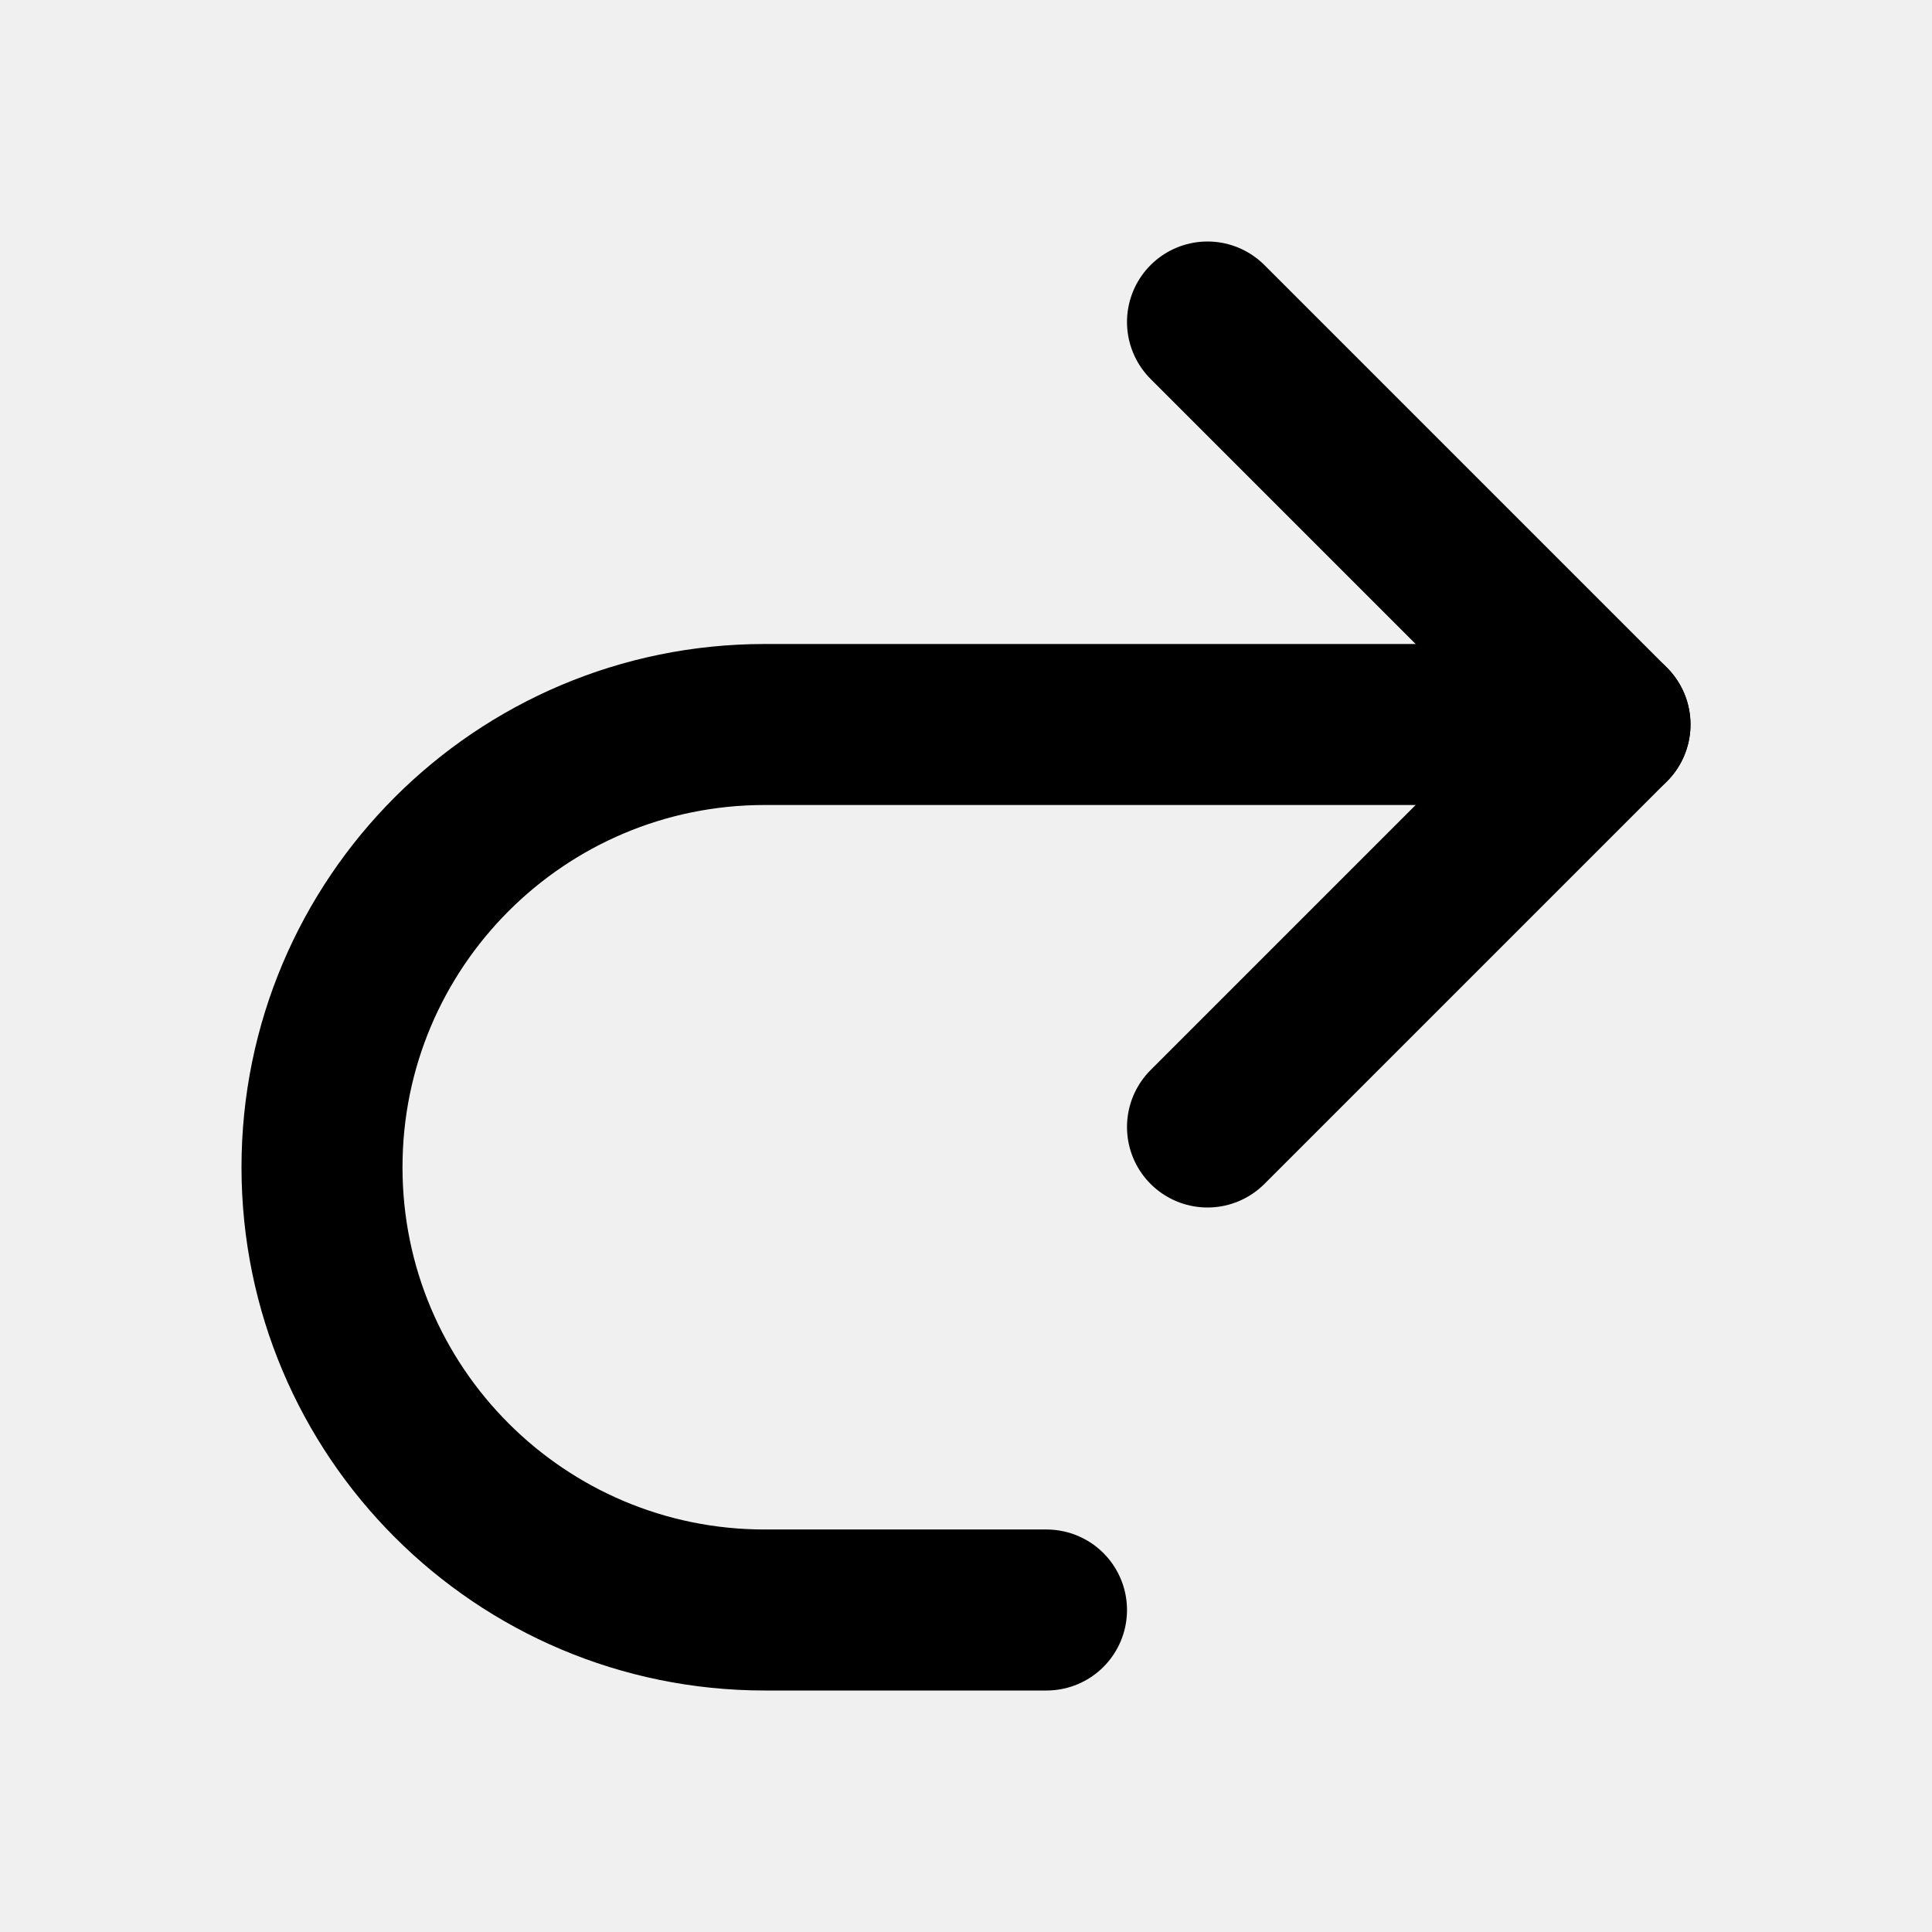
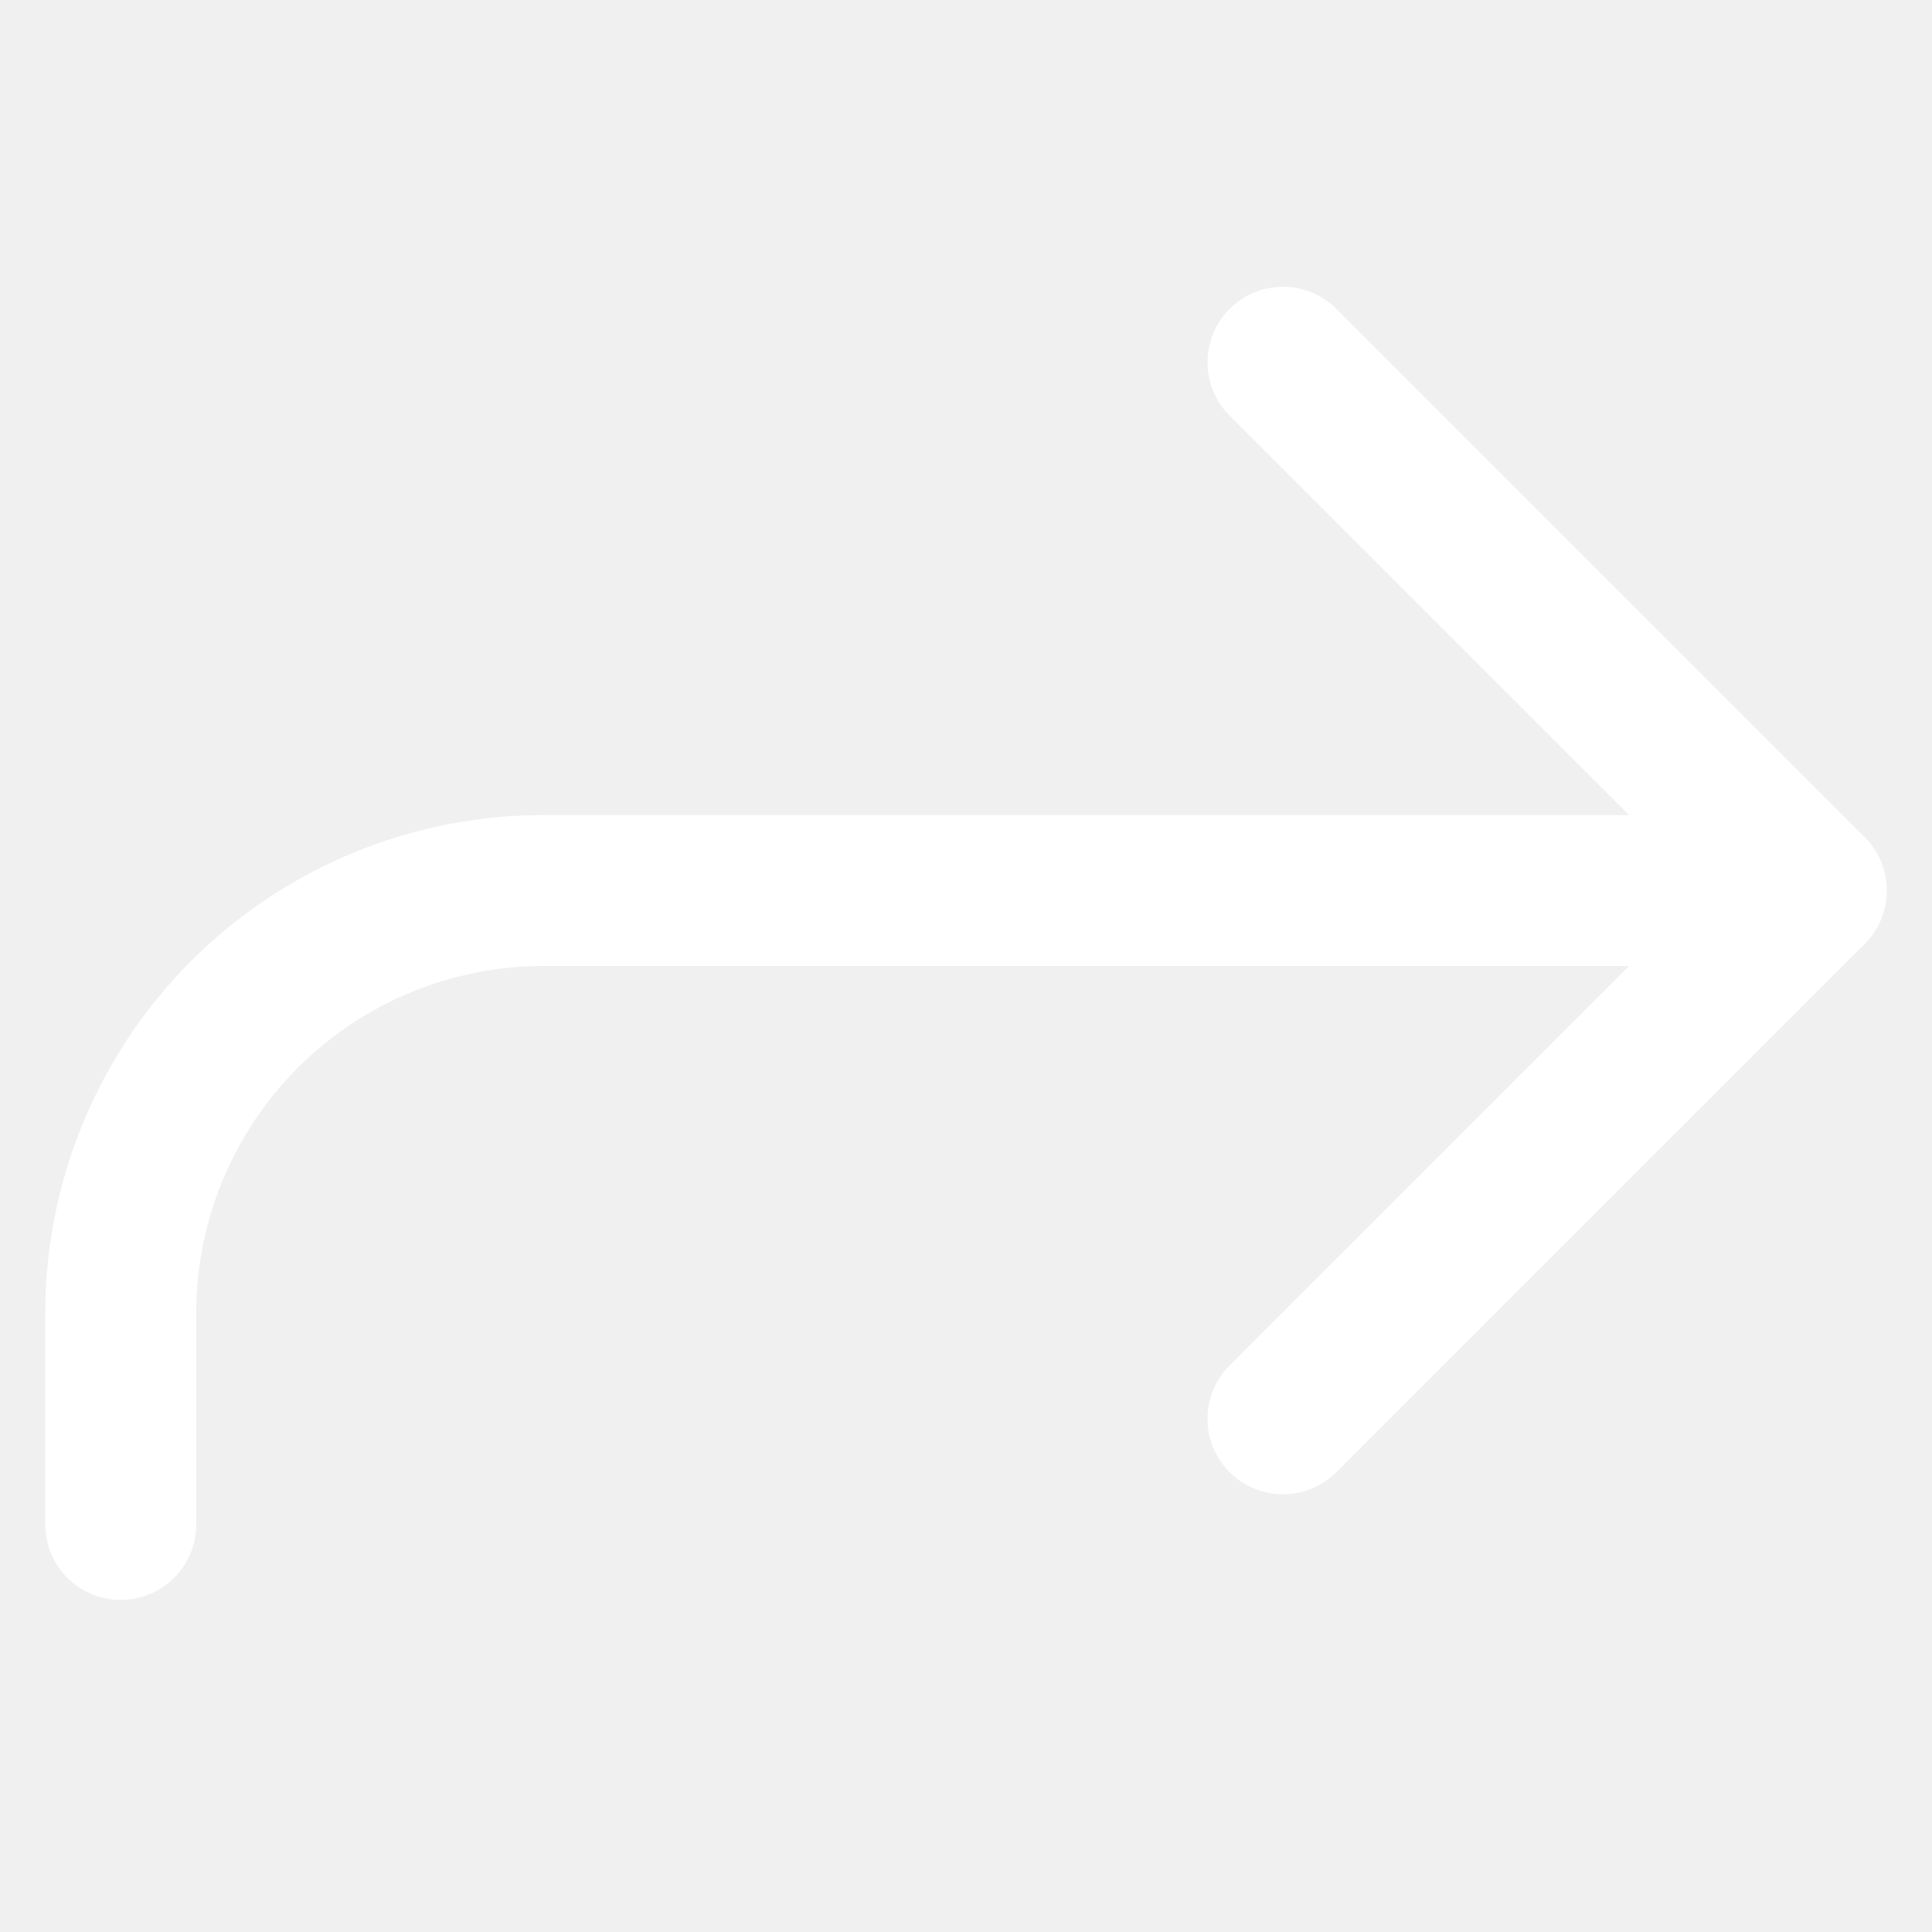
- <svg xmlns="http://www.w3.org/2000/svg" class="lucide lucide-redo-2" viewBox="0 0 24 24" fill="none" stroke="currentColor" stroke-width="2" stroke-linecap="round" stroke-linejoin="round">
-   <path d="m15 14 5-5-5-5" />
-   <path d="M20 9H9.5A5.5 5.5 0 0 0 4 14.5A5.5 5.5 0 0 0 9.5 20H13" />
+ <svg xmlns="http://www.w3.org/2000/svg" width="16" height="16" viewBox="0 0 16 16" fill="none">
+   <path d="M10.625 11.75L15 7.375L10.625 3" stroke="white" stroke-width="1.25" stroke-linecap="round" stroke-linejoin="round" />
+   <path d="M1 12.625V10.875C1 9.947 1.369 9.057 2.025 8.4C2.682 7.744 3.572 7.375 4.5 7.375H15" stroke="white" stroke-width="1.25" stroke-linecap="round" stroke-linejoin="round" />
</svg>
